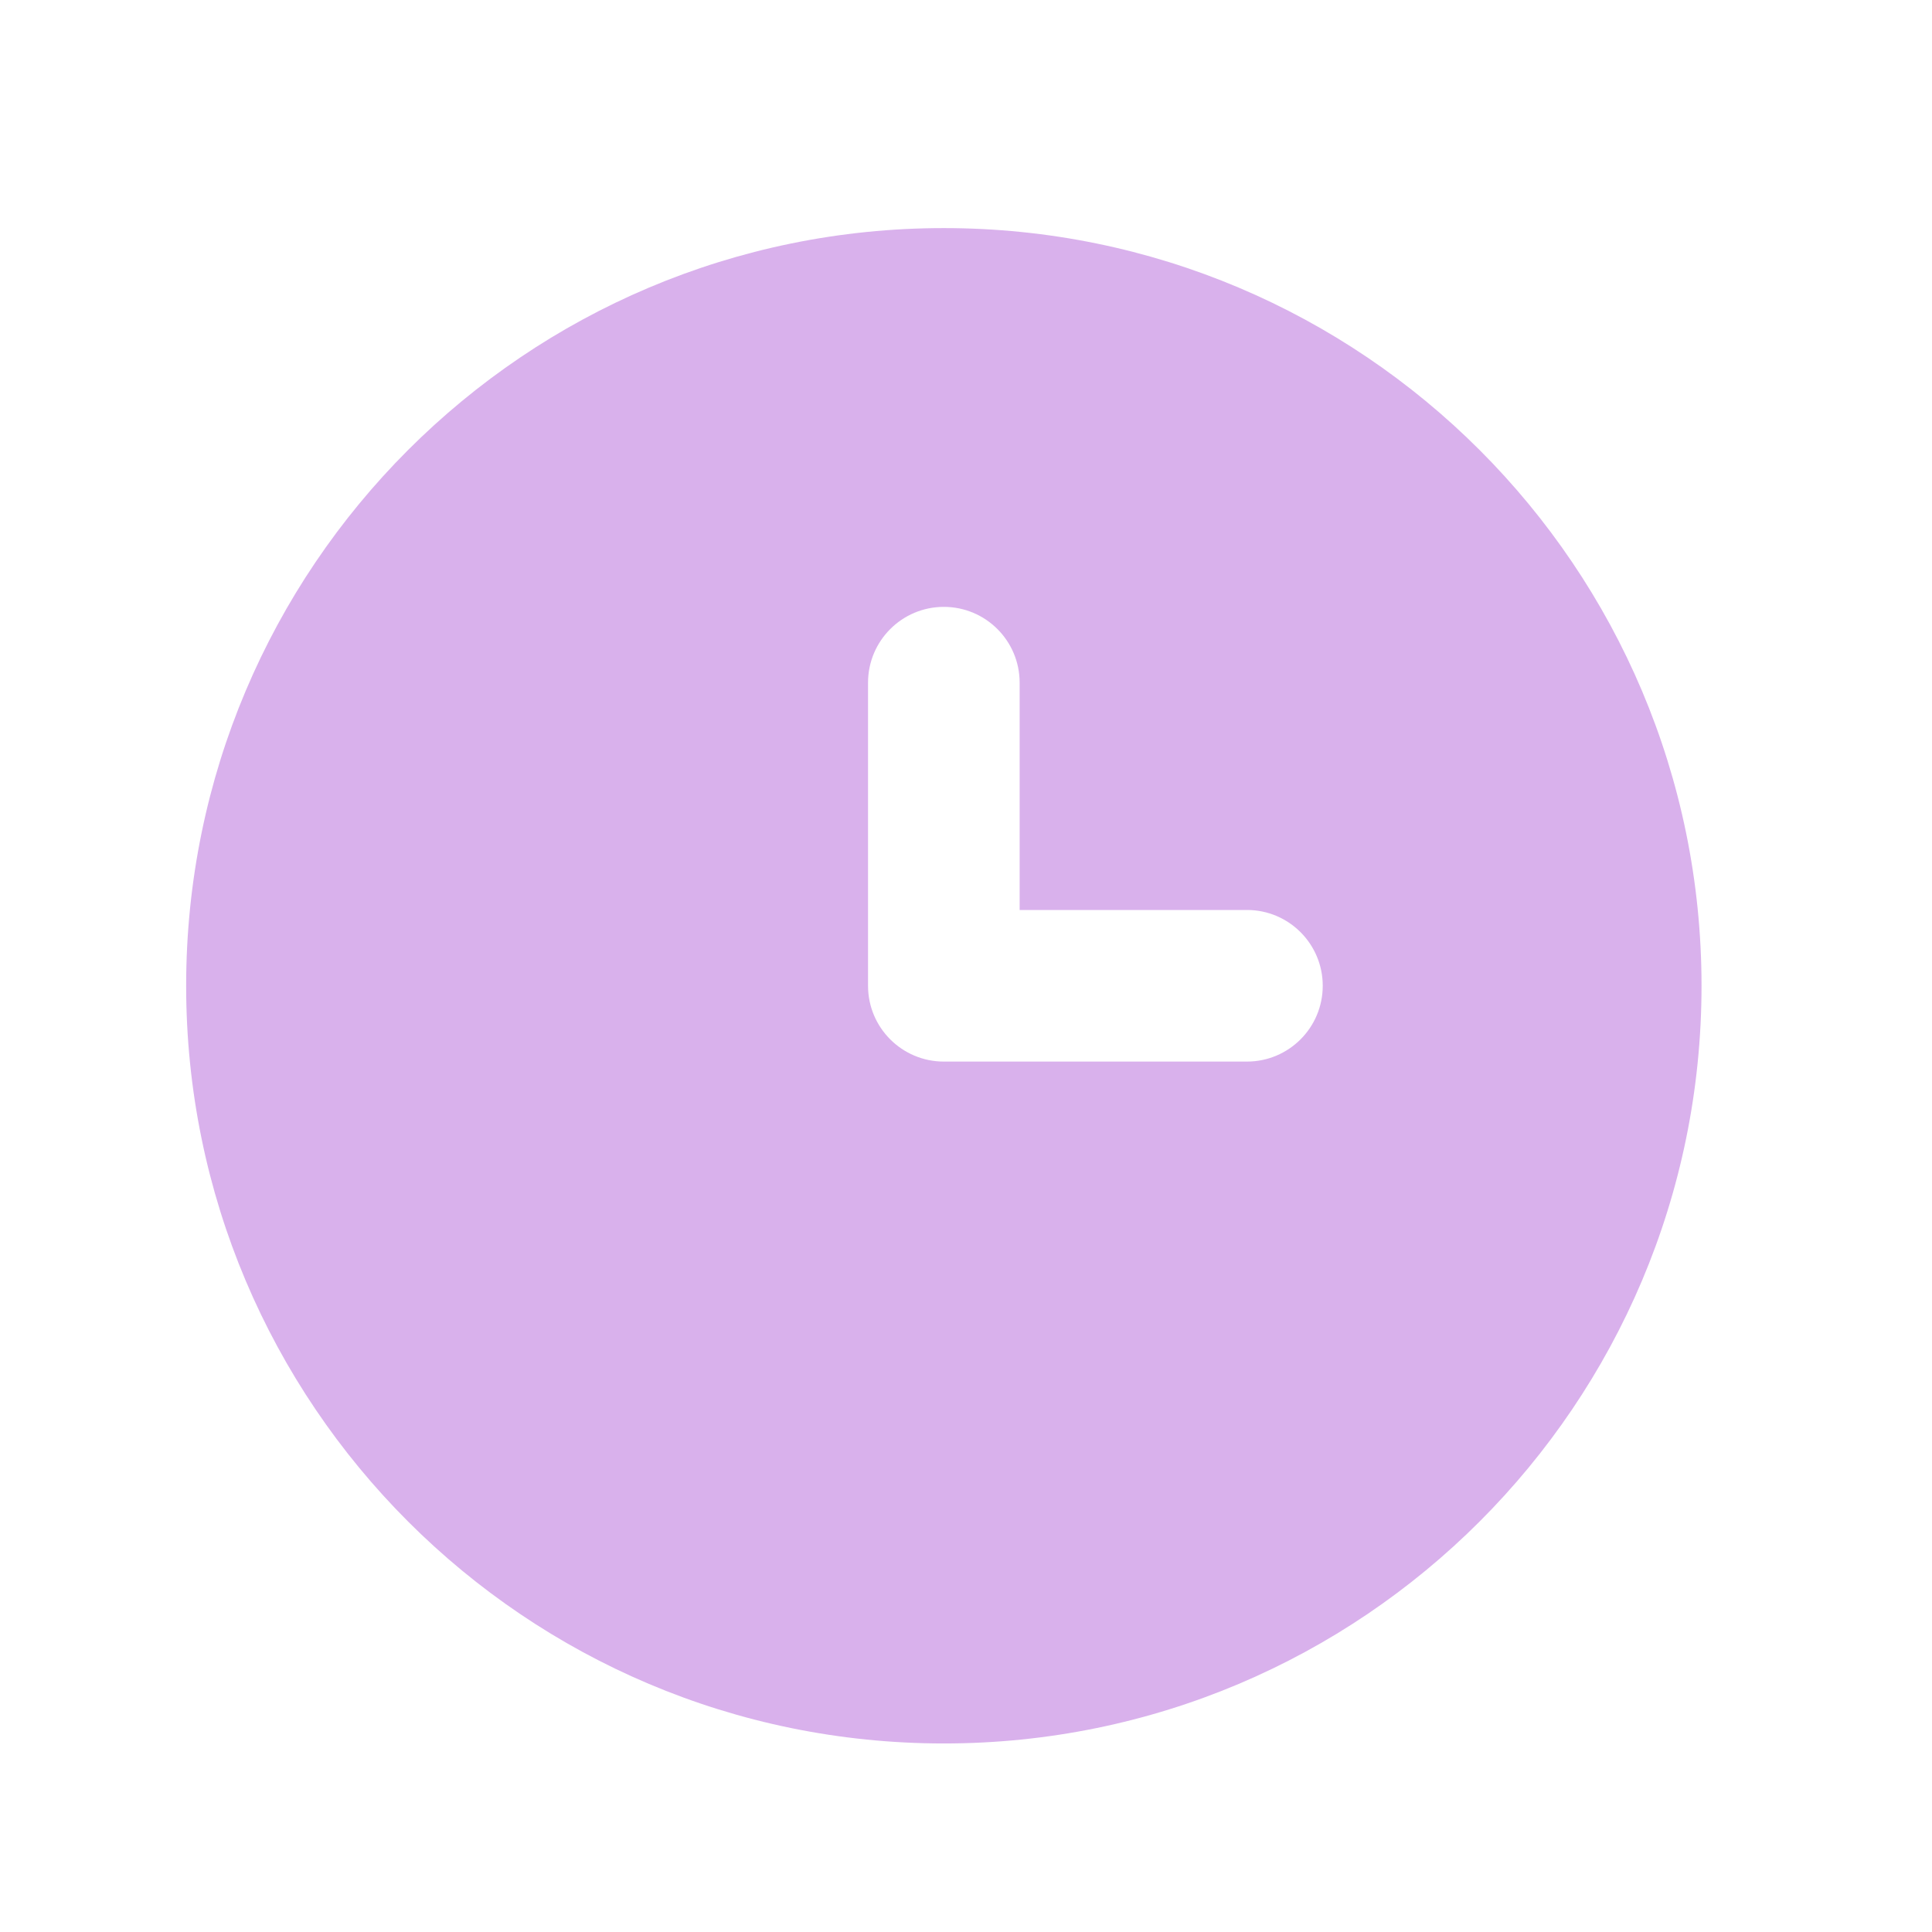
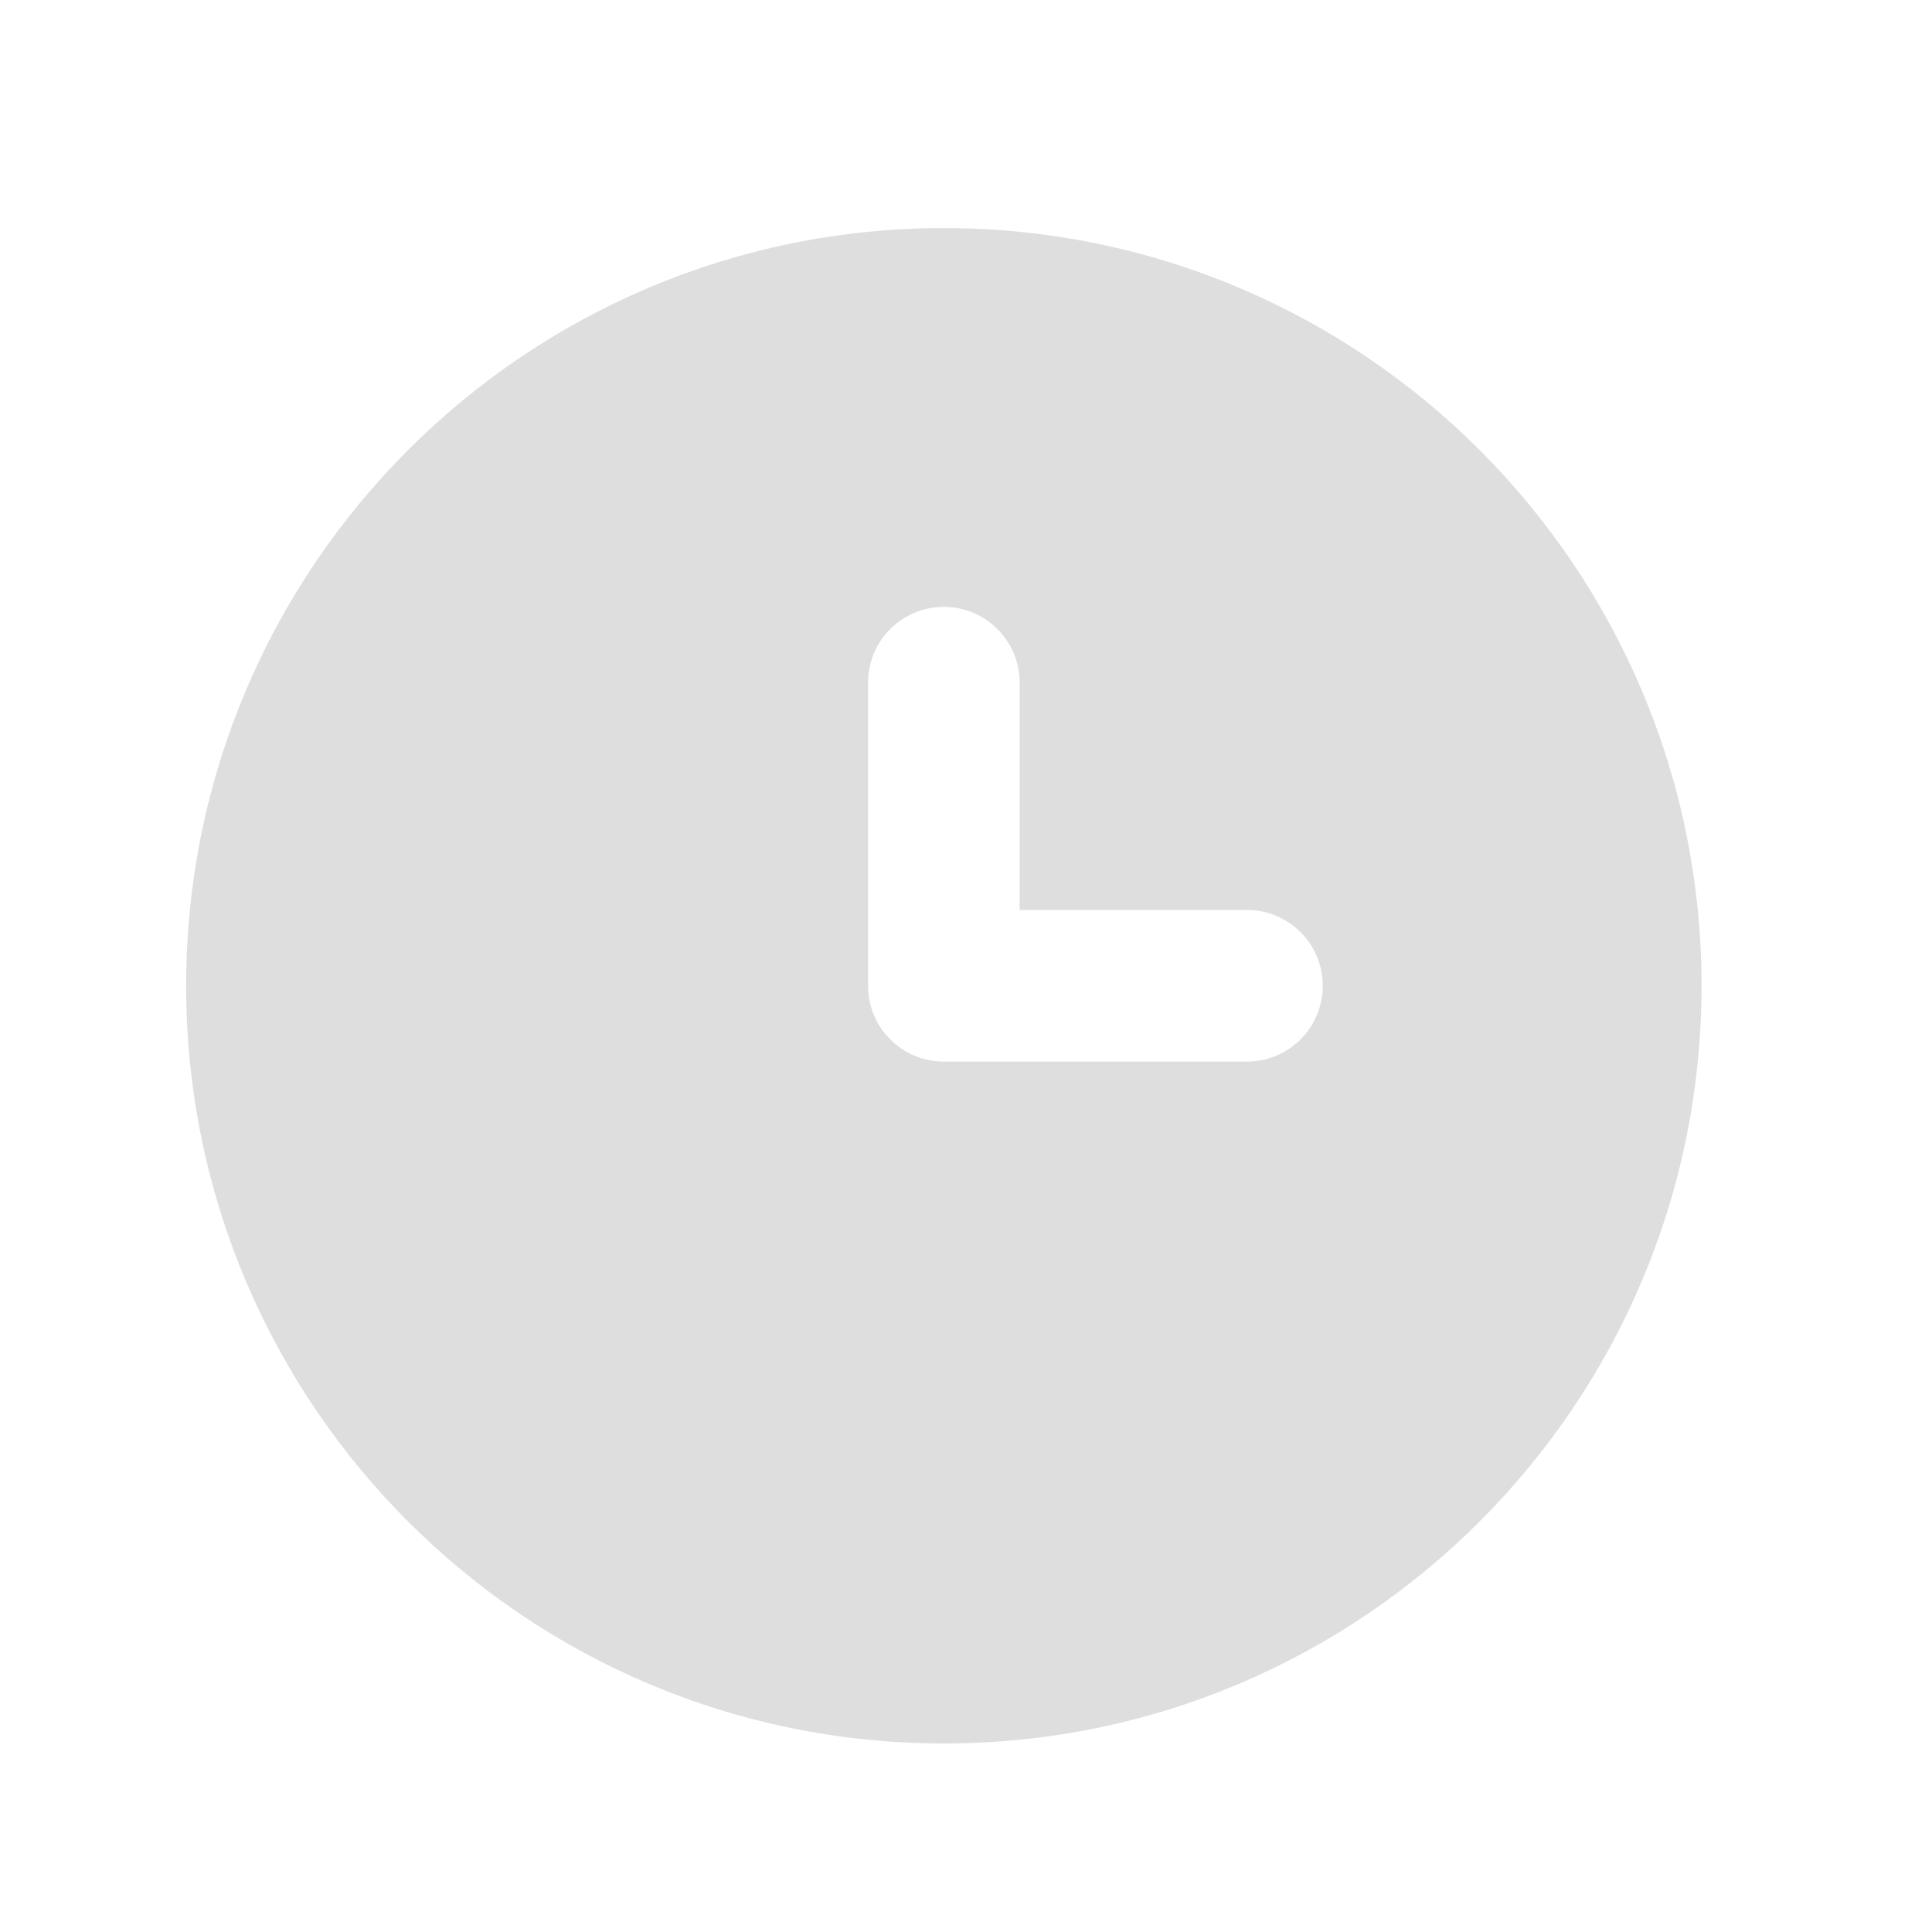
<svg xmlns="http://www.w3.org/2000/svg" width="17" height="17">
-   <path d="M8.305 2.007a6.667 6.667 0 1 0 0 13.334 6.667 6.667 0 0 0 0-13.334Zm2.667 7.334H8.305a.667.667 0 0 1-.667-.667V6.007a.667.667 0 0 1 1.334 0v2h2a.667.667 0 0 1 0 1.334Z" fill="hsl(281, 60%, 81%)" />
+   <path d="M8.305 2.007a6.667 6.667 0 1 0 0 13.334 6.667 6.667 0 0 0 0-13.334Zm2.667 7.334H8.305a.667.667 0 0 1-.667-.667V6.007a.667.667 0 0 1 1.334 0v2h2a.667.667 0 0 1 0 1.334Z" fill="hsl(0, 0%, 87%)" />
</svg>
